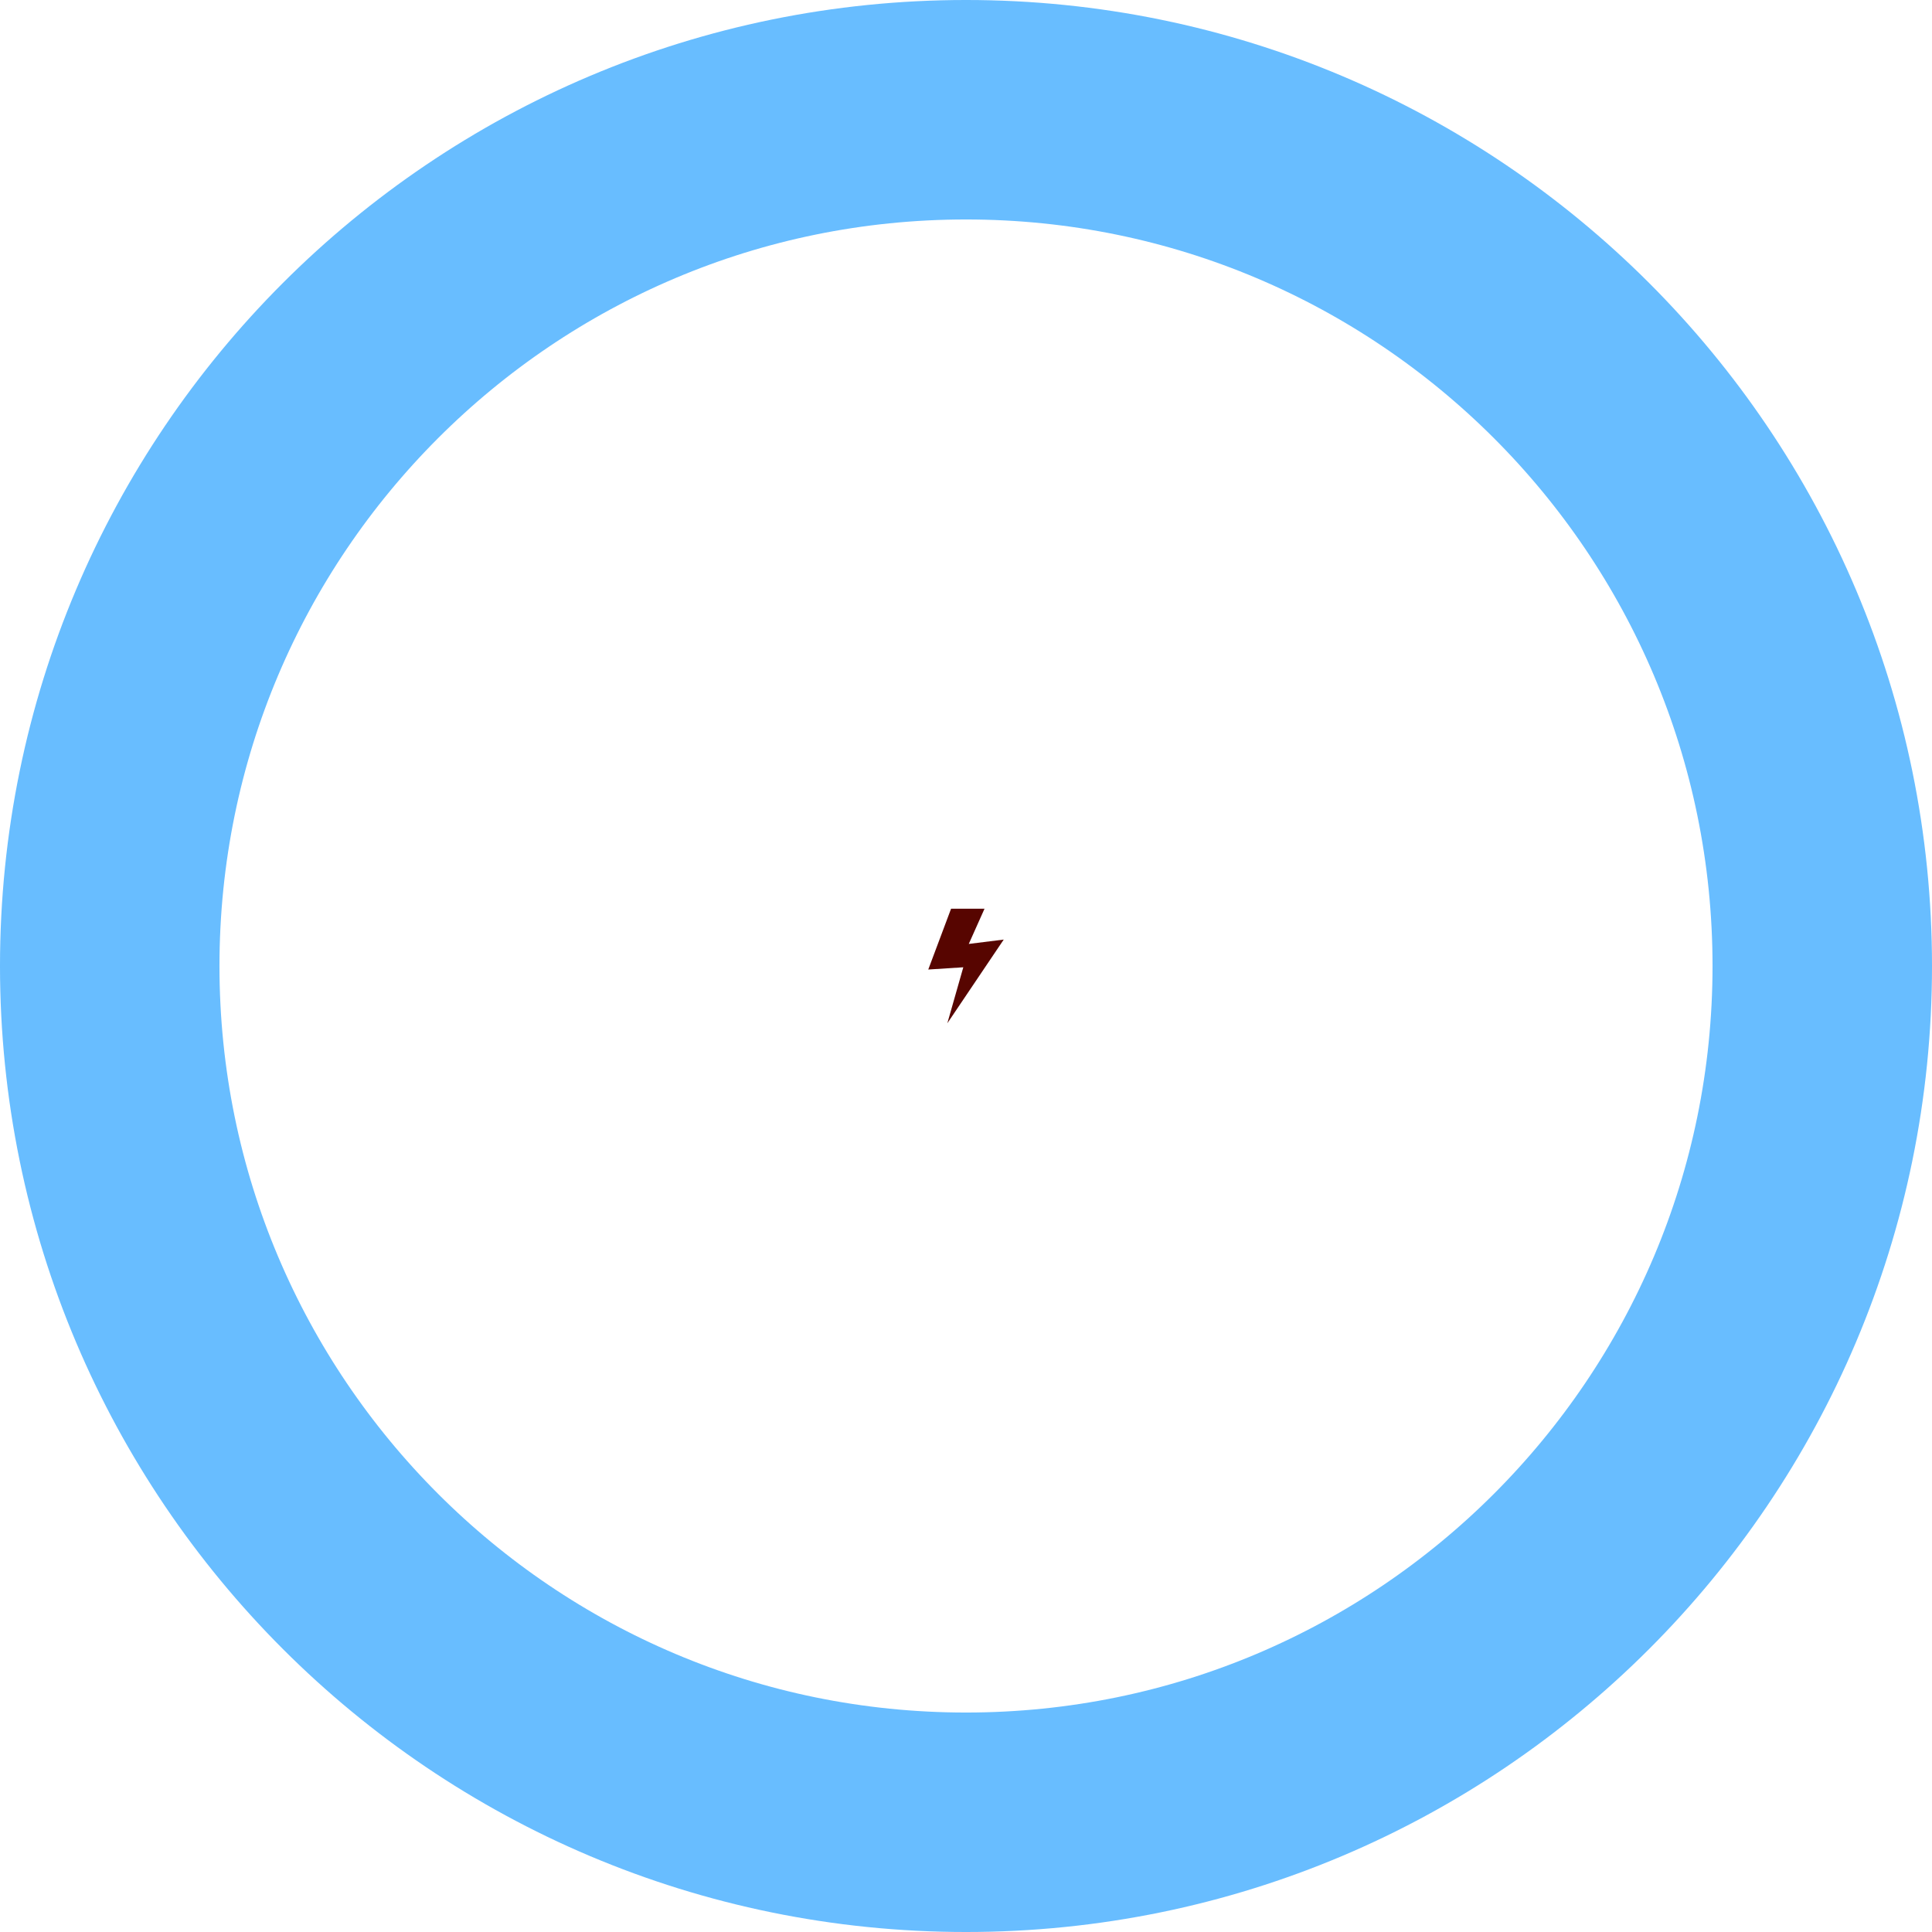
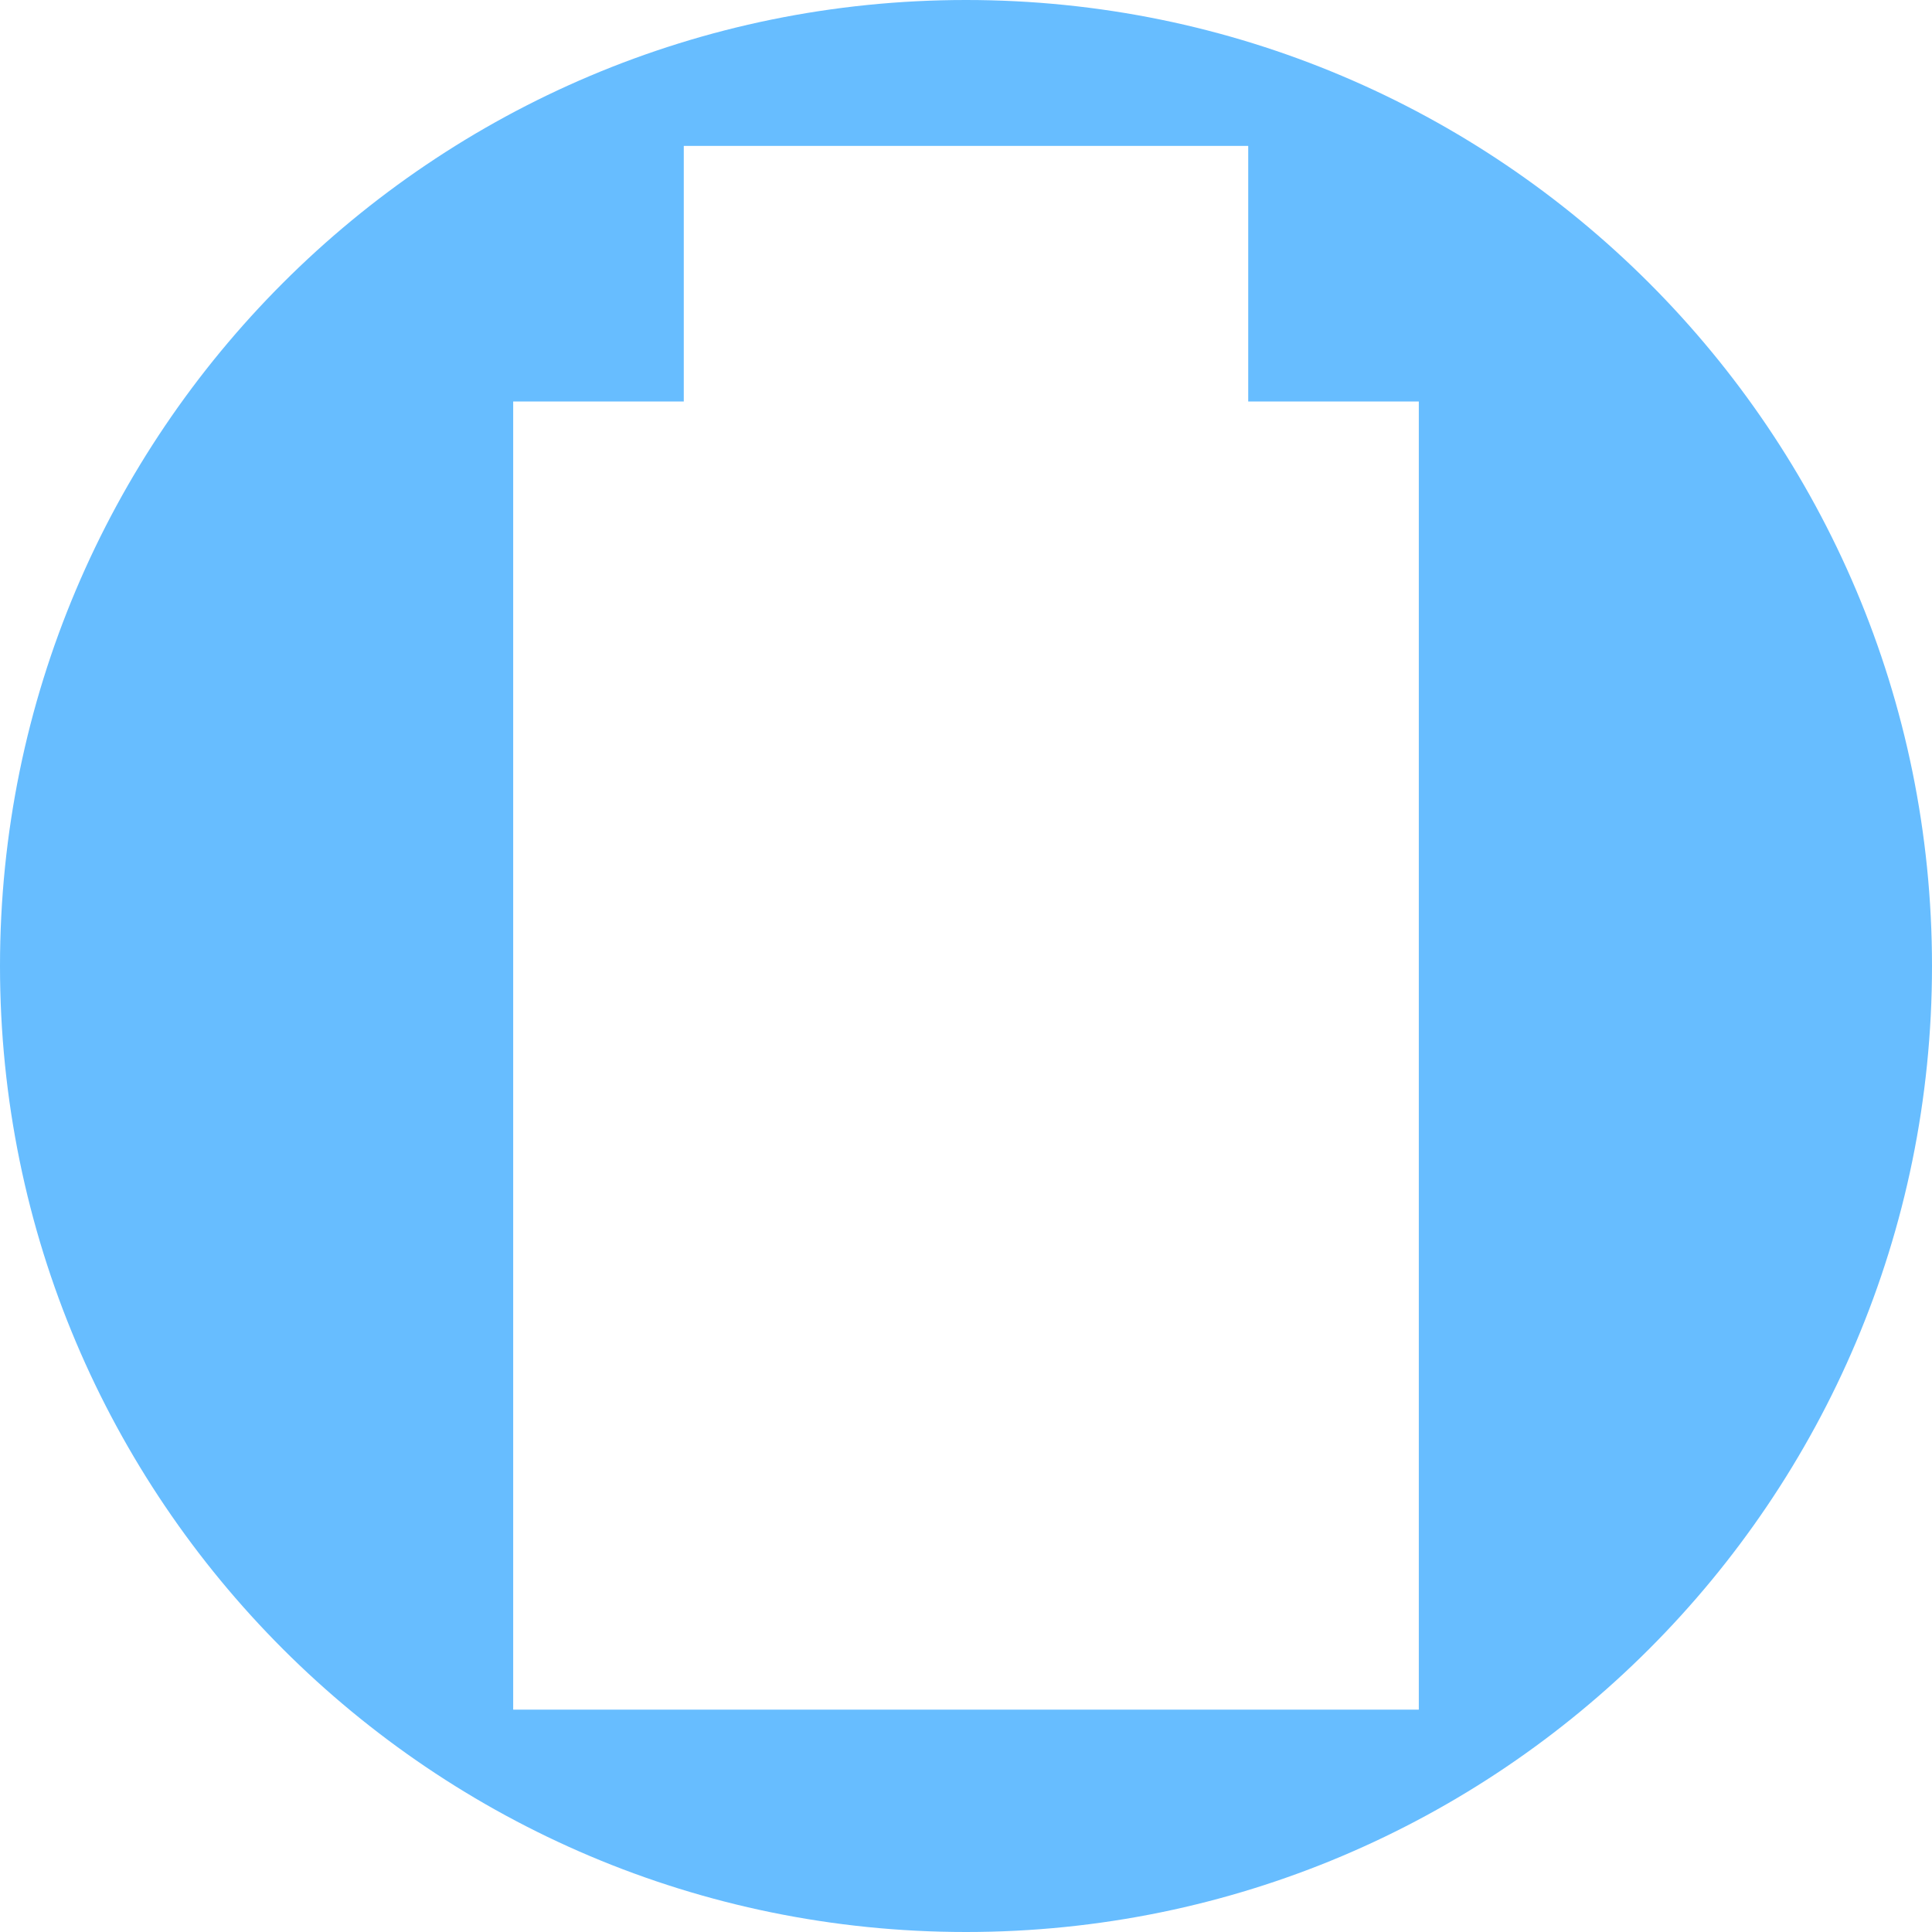
<svg xmlns="http://www.w3.org/2000/svg" width="256" height="256" viewBox="0 0 256 256" id="svg2" version="1.1">
  <defs id="defs4" />
  <g id="layer1" transform="translate(0,-796.3622)">
-     <circle style="fill:none;fill-opacity:1;stroke:#68bdff;stroke-width:29.081;stroke-linecap:round;stroke-linejoin:miter;stroke-miterlimit:4;stroke-dasharray:none;stroke-opacity:1" id="path4136" cx="128" cy="924.362" r="113.46" />
-     <path style="fill:#570500;fill-opacity:1;fill-rule:evenodd;stroke:none;stroke-width:1px;stroke-linecap:butt;stroke-linejoin:miter;stroke-opacity:1" d="m 126.023,916.768 -3.023,8.061 4.642,-0.297 -2.117,7.423 7.475,-11.095 -4.633,0.578 2.089,-4.67 z" id="path4208" />
+     <path style="fill:#67bdff;fill-opacity:1;stroke-width:3.454" d="M 128 0 A 128 128 0 0 0 0 128 A 128 128 0 0 0 128 256 A 128 128 0 0 0 256 128 A 128 128 0 0 0 128 0 z M 90.605 19.334 L 165.395 19.334 L 165.395 53.201 L 188 53.201 L 188 226.535 L 68 226.535 L 68 53.201 L 90.605 53.201 L 90.605 19.334 z " transform="translate(0,796.3622)" id="path816" />
  </g>
</svg>
